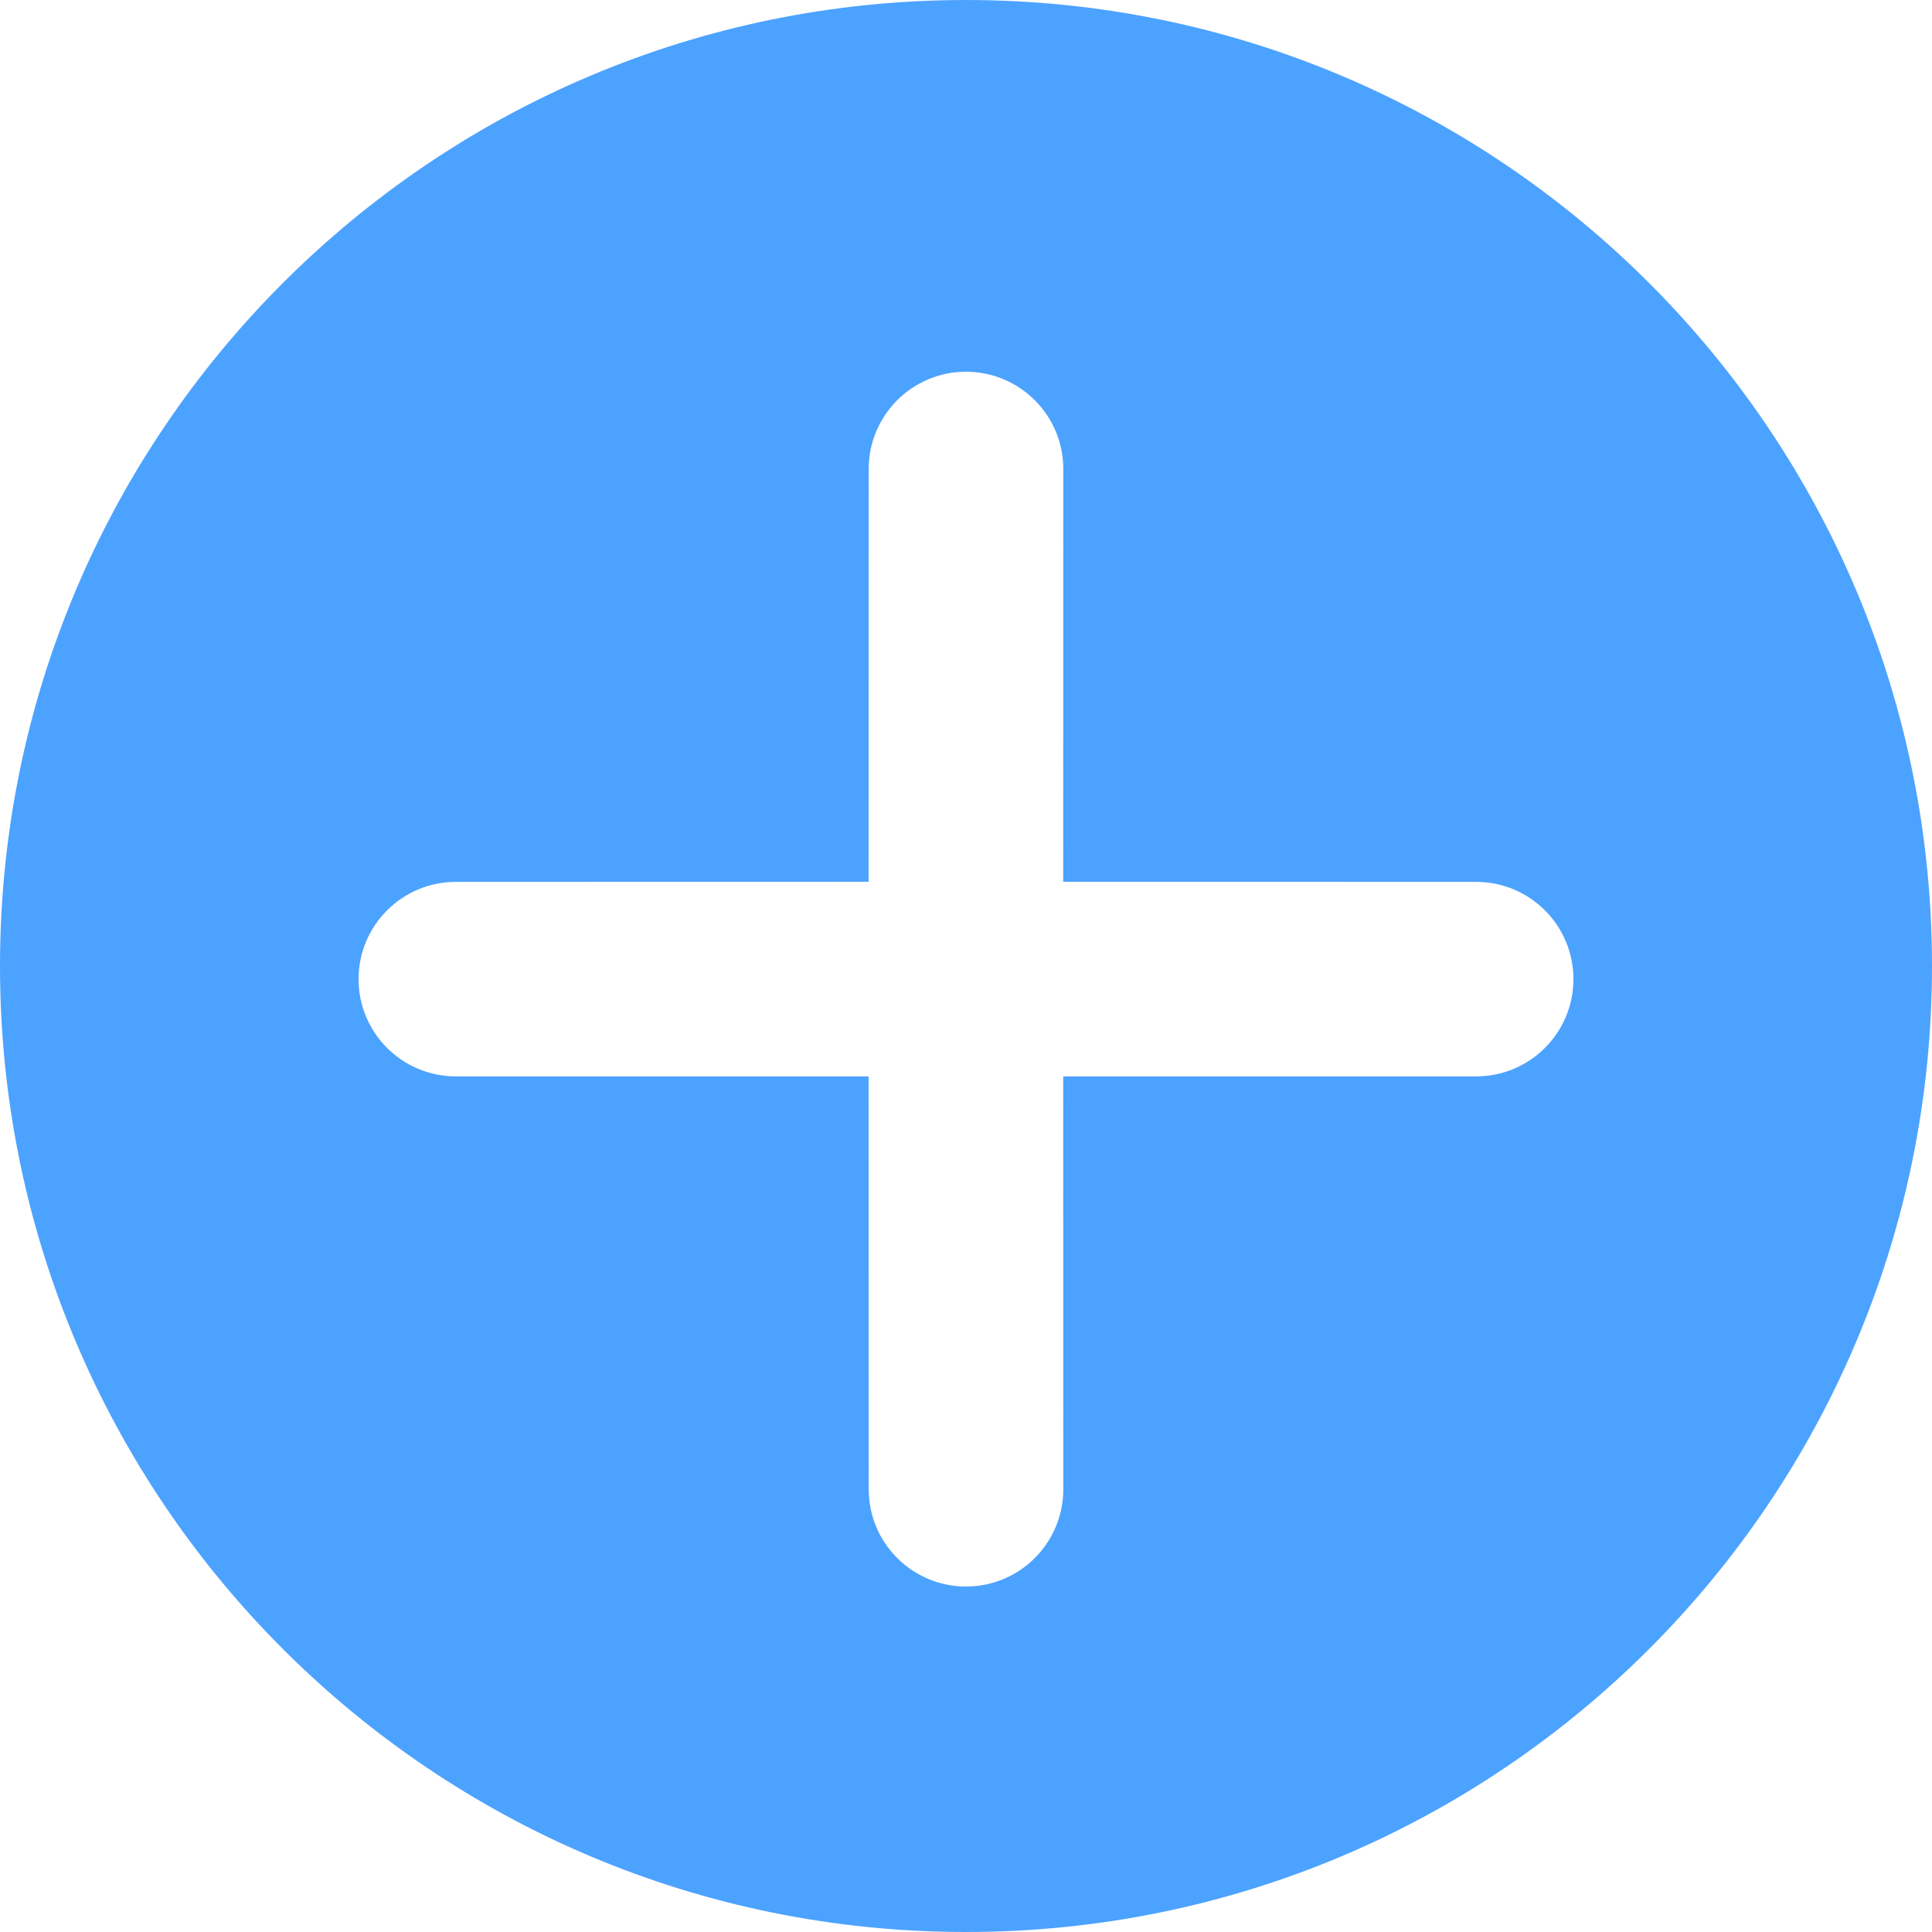
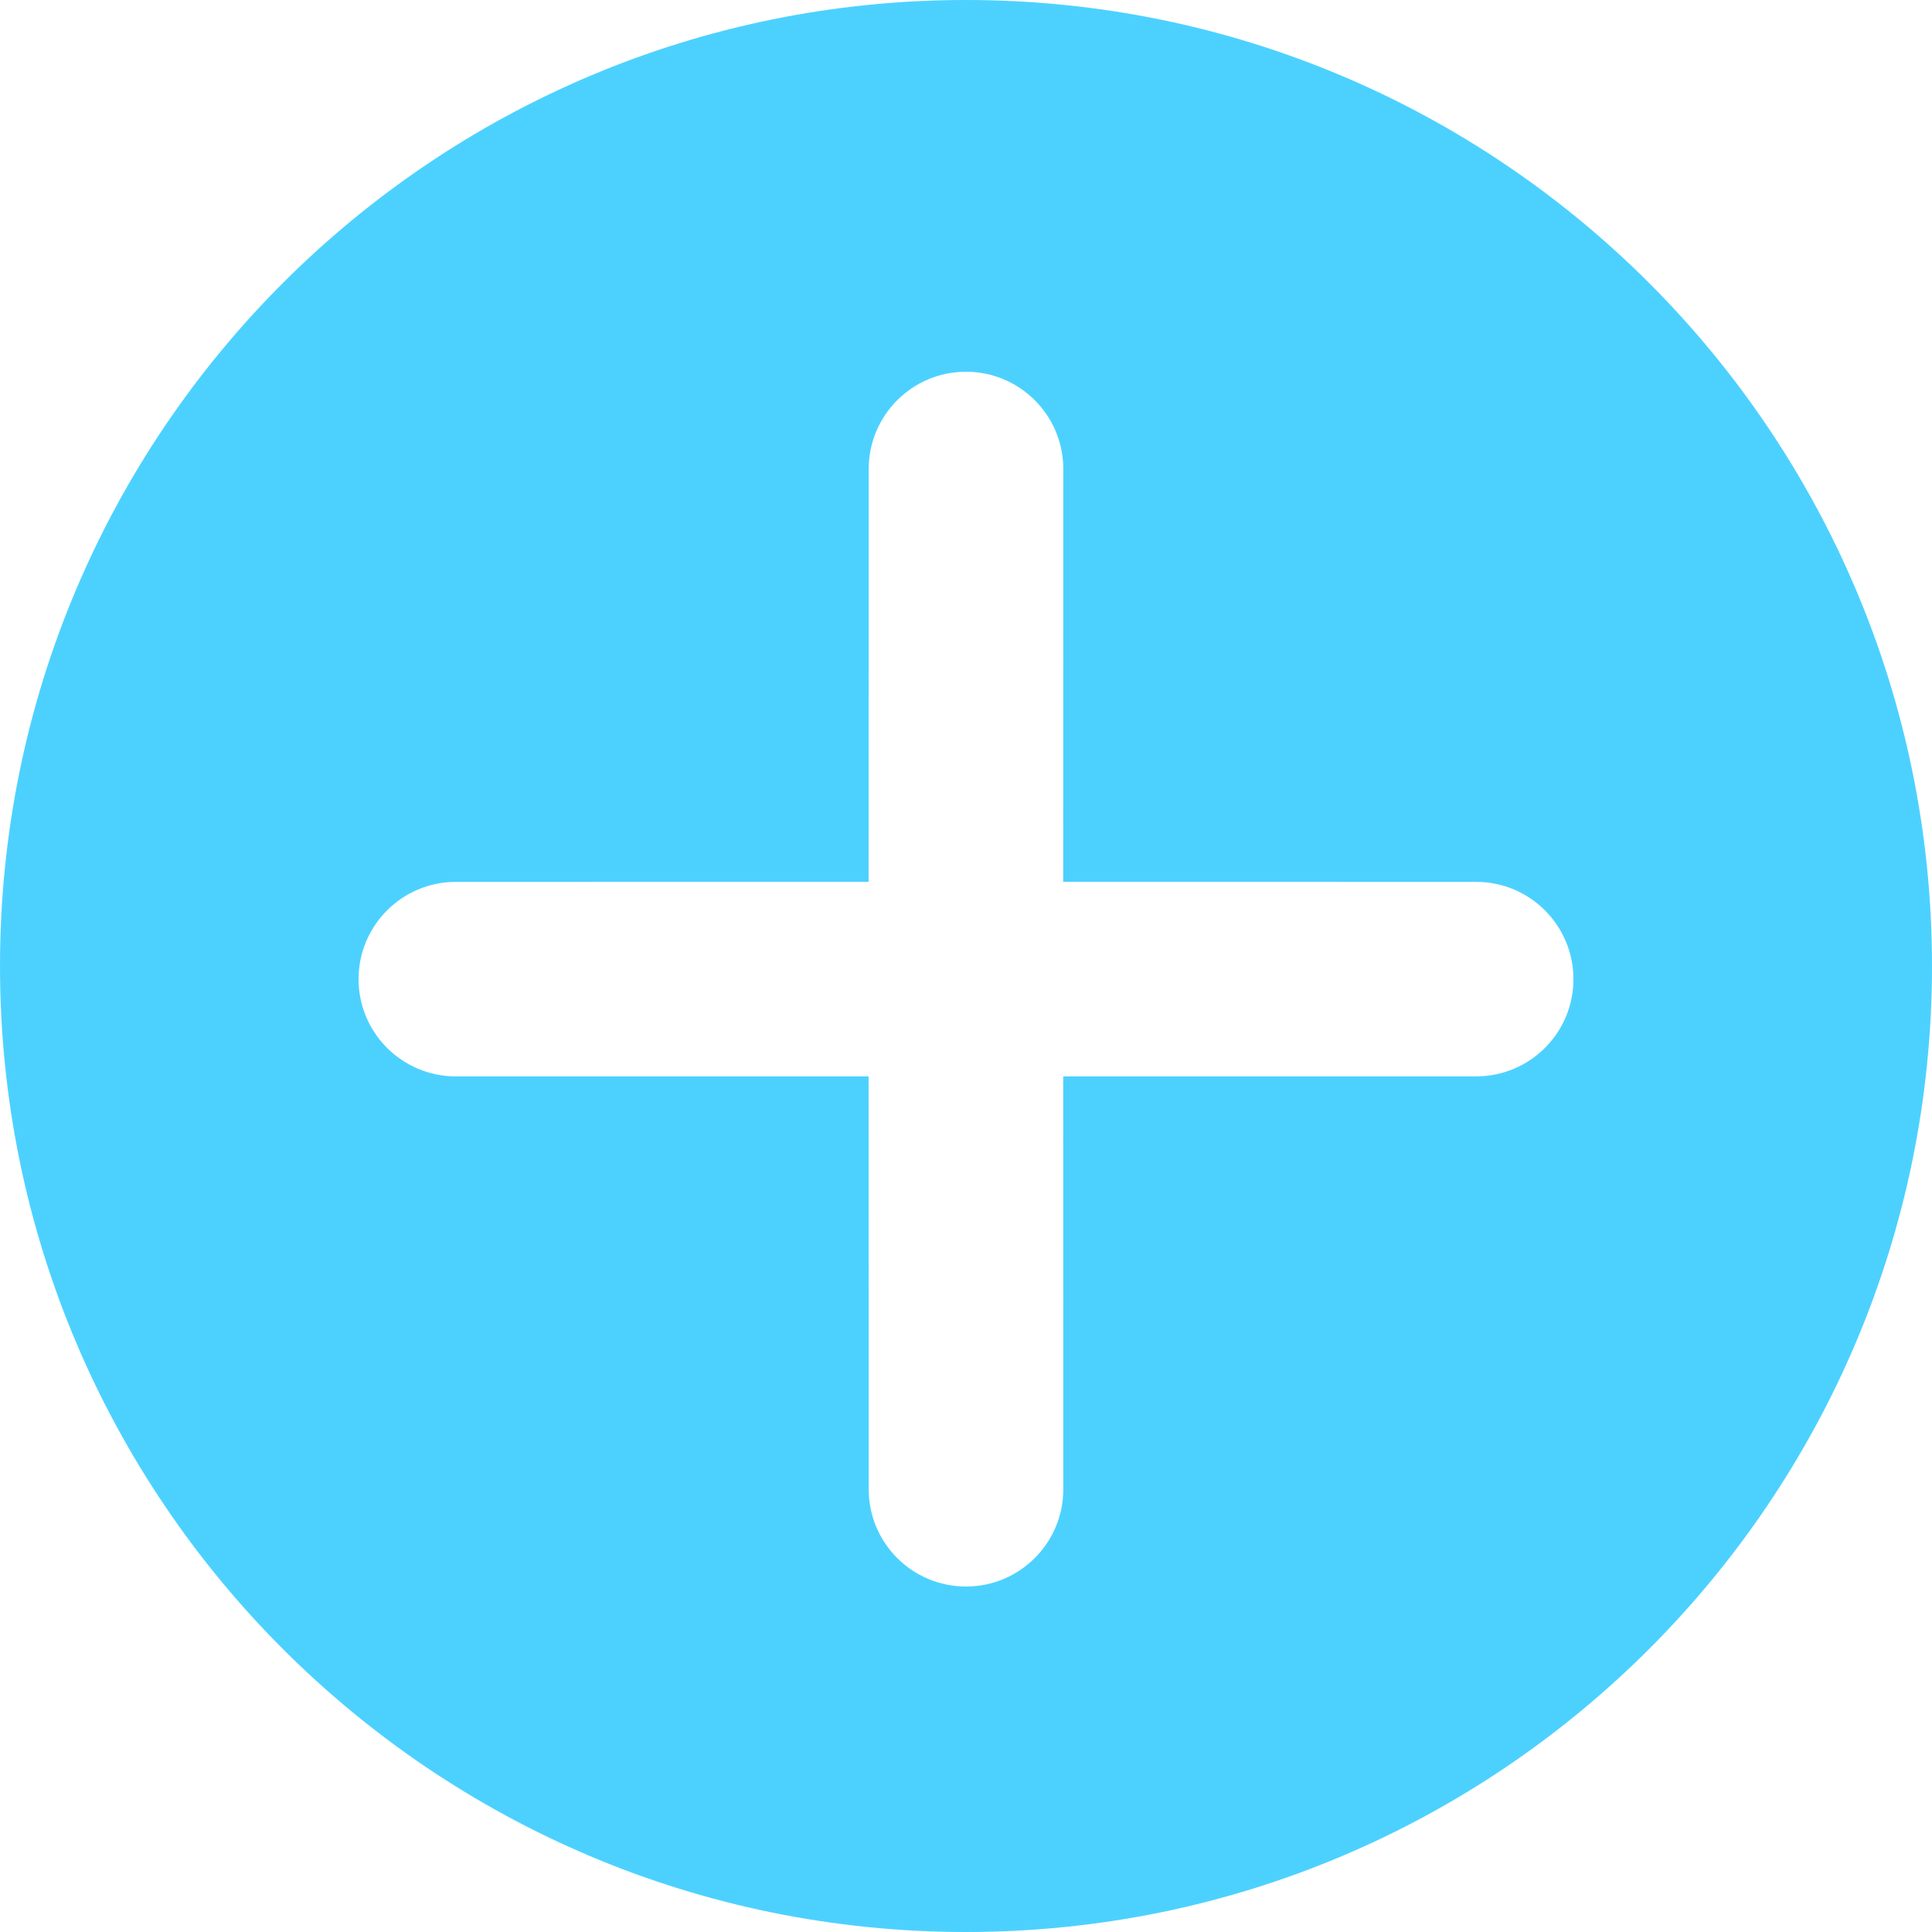
<svg xmlns="http://www.w3.org/2000/svg" width="22px" height="22px" viewBox="0 0 22 22" version="1.1">
  <g id="页面-1" stroke="none" stroke-width="1" fill="none" fill-rule="evenodd" opacity="0.7">
-     <g id="挖矿分红备份-38" transform="translate(-131, -264)" fill="#007AFF" fill-rule="nonzero">
+     <g id="挖矿分红备份-38" transform="translate(-131, -264)" fill="#00BEFF" fill-rule="nonzero">
      <g id="编组" transform="translate(24, 163)">
        <g id="添加" transform="translate(107, 101)">
          <path d="M11,22 C17.075,22 22,17.075 22,11 C22,4.925 17.075,0 11,0 C4.925,0 0,4.925 0,11 C0,17.075 4.925,22 11,22 Z M11,4.233 C11.612,4.233 12.108,4.729 12.108,5.341 L12.107,10.041 L16.809,10.042 C17.421,10.042 17.917,10.538 17.917,11.15 C17.917,11.761 17.421,12.257 16.809,12.257 L12.107,12.257 L12.108,16.958 C12.108,17.57 11.612,18.066 11,18.066 C10.388,18.066 9.892,17.57 9.892,16.958 L9.891,12.257 L5.191,12.257 C4.579,12.257 4.083,11.761 4.083,11.15 C4.083,10.538 4.579,10.042 5.191,10.042 L9.891,10.041 L9.892,5.341 C9.892,4.729 10.388,4.233 11,4.233 Z" id="形状结合" />
        </g>
      </g>
    </g>
  </g>
</svg>
